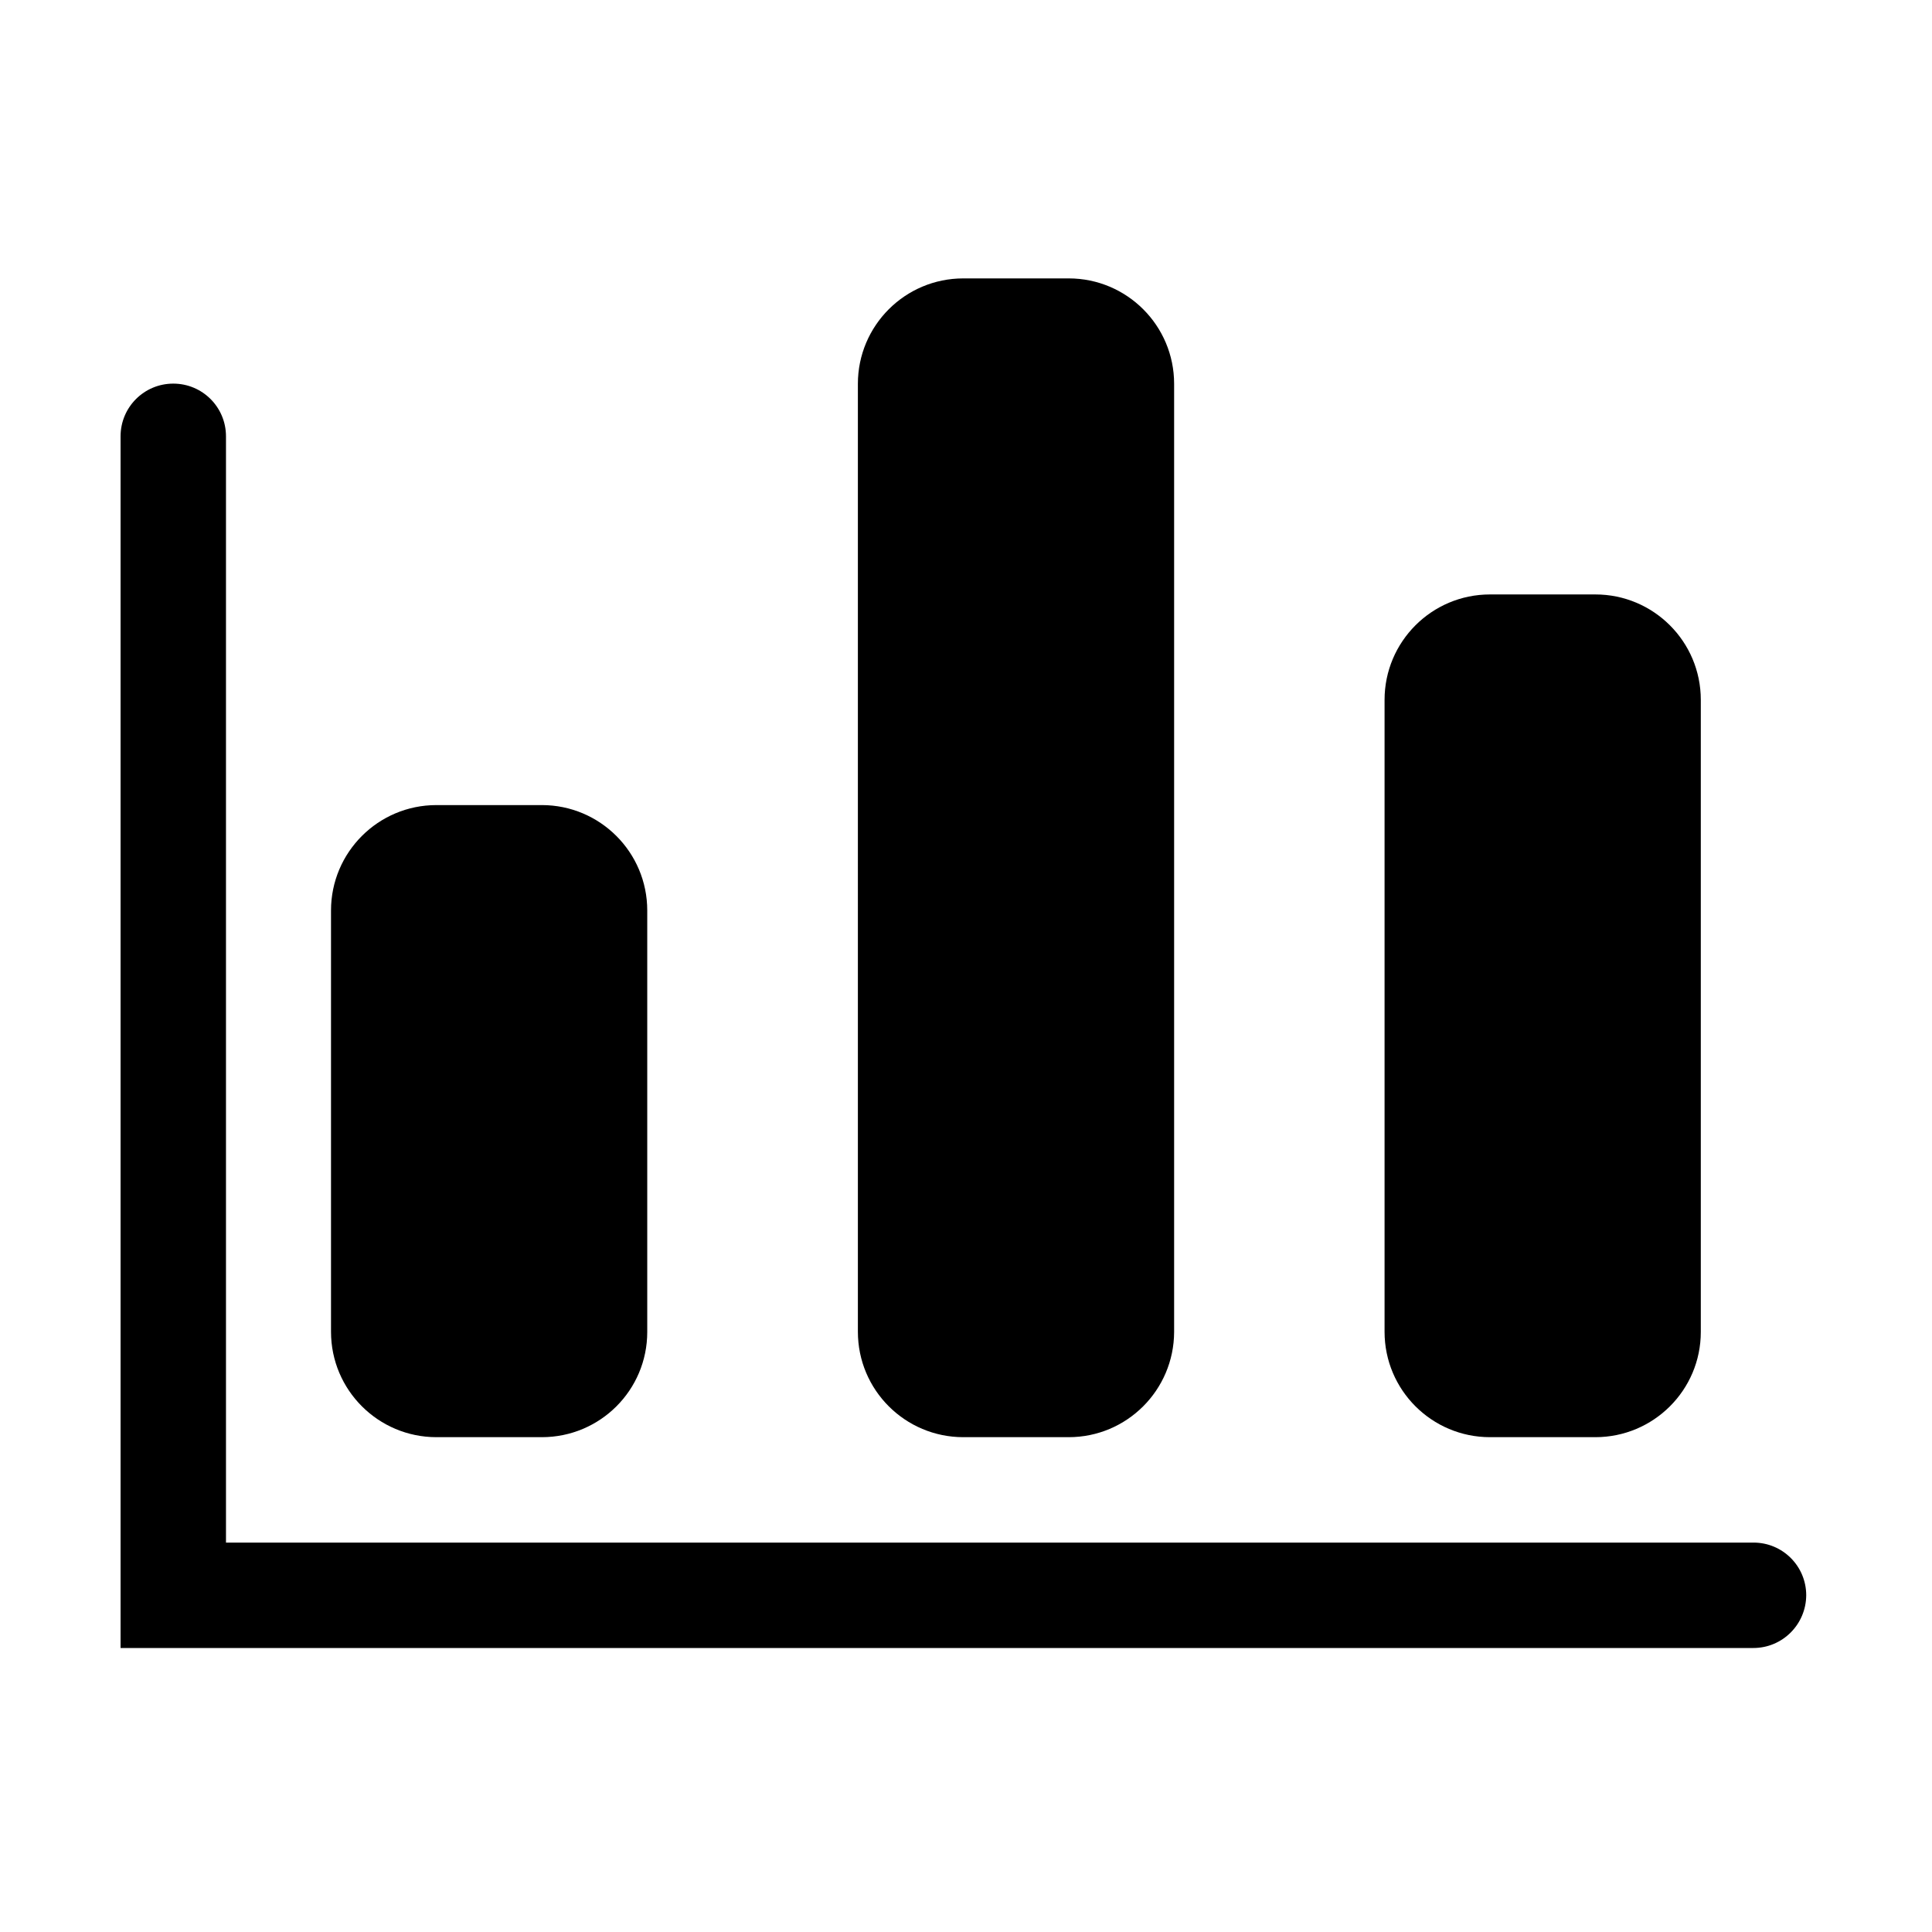
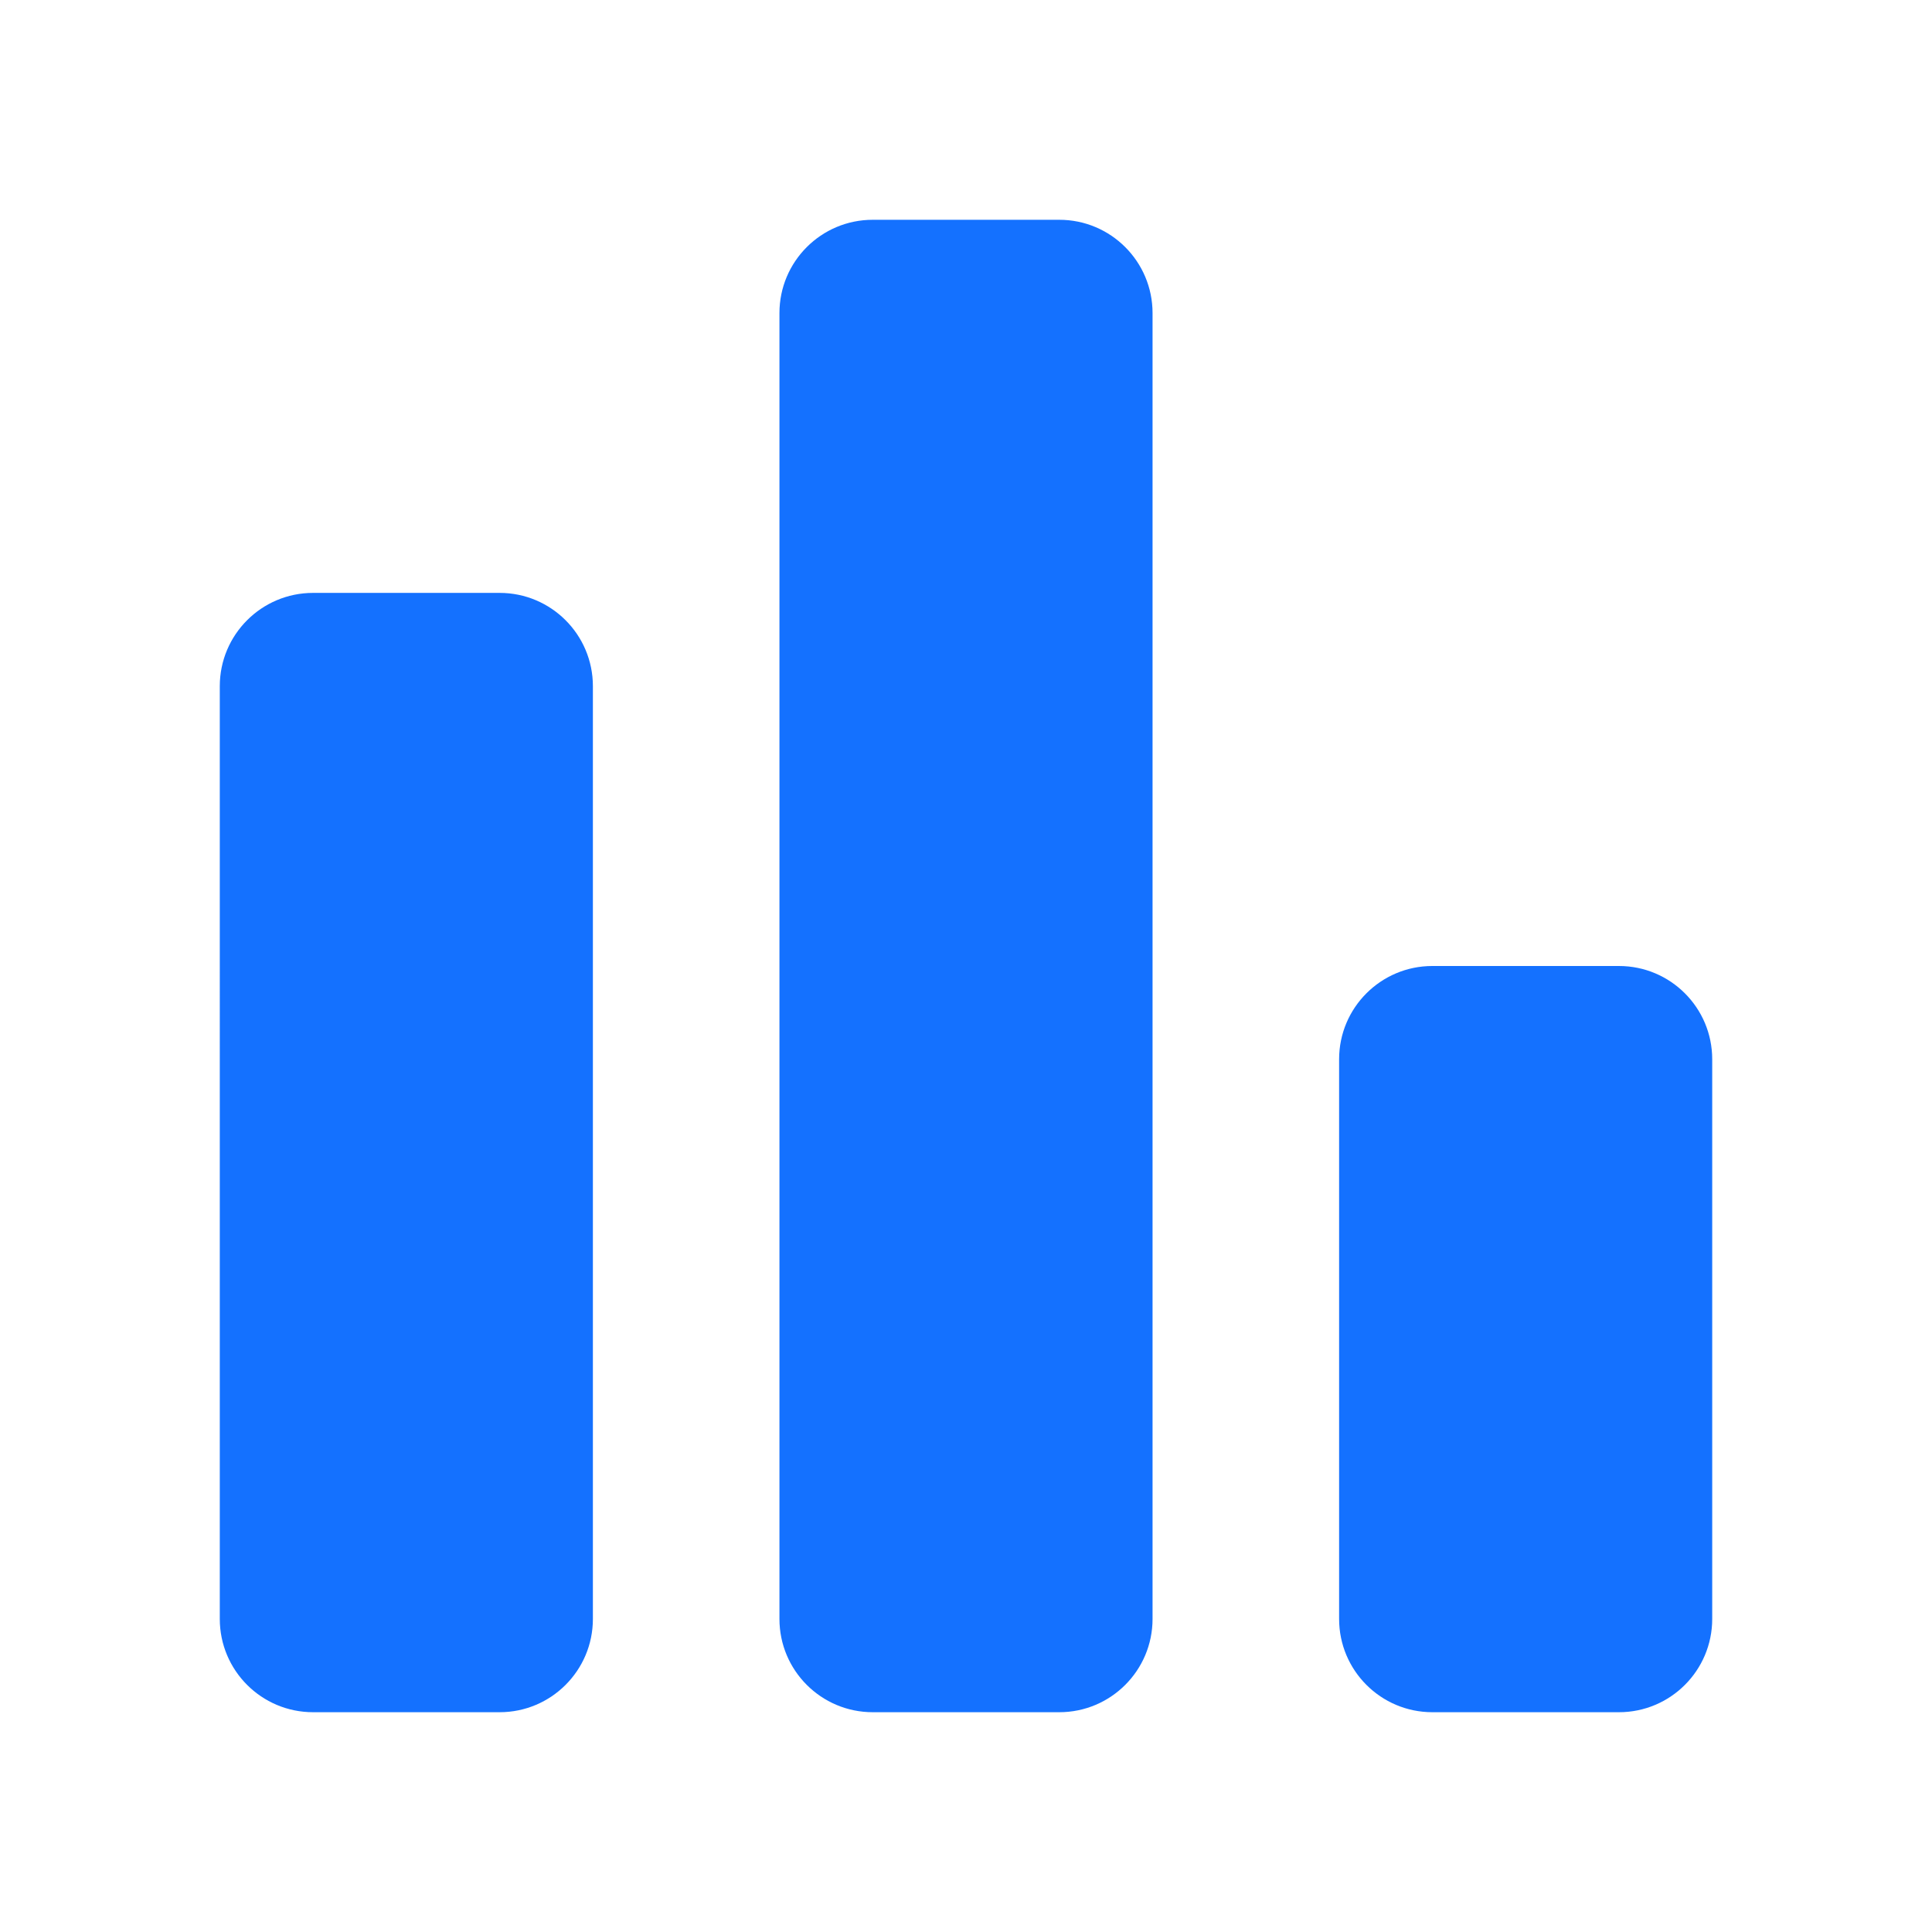
- <svg xmlns="http://www.w3.org/2000/svg" t="1705421777016" class="icon" viewBox="0 0 1024 1024" version="1.1" p-id="5103" width="200" height="200">
-   <path d="M929.295 873.475 119.673 873.475 63.904 873.475 63.904 817.604l0-586.342c0-15.452 12.484-27.936 27.936-27.936 15.452 0 27.936 12.484 27.936 27.936l0 586.342 809.622 0c15.452 0 27.936 12.484 27.936 27.936C957.231 860.991 944.747 873.475 929.295 873.475L929.295 873.475zM845.59 761.732l-55.871 0c-30.801 0-55.871-24.968-55.871-55.871L733.848 370.94c0-30.801 24.968-55.871 55.871-55.871l55.871 0c30.801 0 55.871 24.968 55.871 55.871l0 335.023C901.462 736.764 876.391 761.732 845.59 761.732L845.59 761.732zM566.439 761.732l-55.871 0c-30.801 0-55.871-24.968-55.871-55.871L454.696 203.429c0-30.801 24.968-55.871 55.871-55.871l55.871 0c30.801 0 55.871 24.968 55.871 55.871l0 502.535C622.208 736.764 597.24 761.732 566.439 761.732L566.439 761.732zM287.185 761.732l-55.871 0c-30.801 0-55.871-24.968-55.871-55.871L175.442 482.581c0-30.801 24.968-55.871 55.871-55.871l55.871 0c30.801 0 55.871 24.968 55.871 55.871l0 223.383C343.056 736.764 318.088 761.732 287.185 761.732L287.185 761.732z" p-id="5104" />
+ <svg xmlns="http://www.w3.org/2000/svg" t="1705503916098" class="icon" viewBox="0 0 1024 1024" version="1.1" p-id="12688" width="200" height="200">
+   <path d="M413.123 165.93a49.438 49.438 0 0 1 49.439-49.438h98.876a49.438 49.438 0 0 1 49.439 49.439v692.138a49.438 49.438 0 0 1-49.439 49.439h-98.876a49.438 49.438 0 0 1-49.439-49.439z m296.63 395.508A49.438 49.438 0 0 1 759.194 512h98.876a49.438 49.438 0 0 1 49.439 49.438V858.07a49.438 49.438 0 0 1-49.439 49.439h-98.877a49.438 49.438 0 0 1-49.438-49.439z m-593.26-197.753a49.438 49.438 0 0 1 49.438-49.439h98.877a49.438 49.438 0 0 1 49.438 49.439v494.384a49.438 49.438 0 0 1-49.438 49.439H165.93a49.438 49.438 0 0 1-49.439-49.439z m0 0" fill="#1471FF" p-id="12689" />
</svg>
